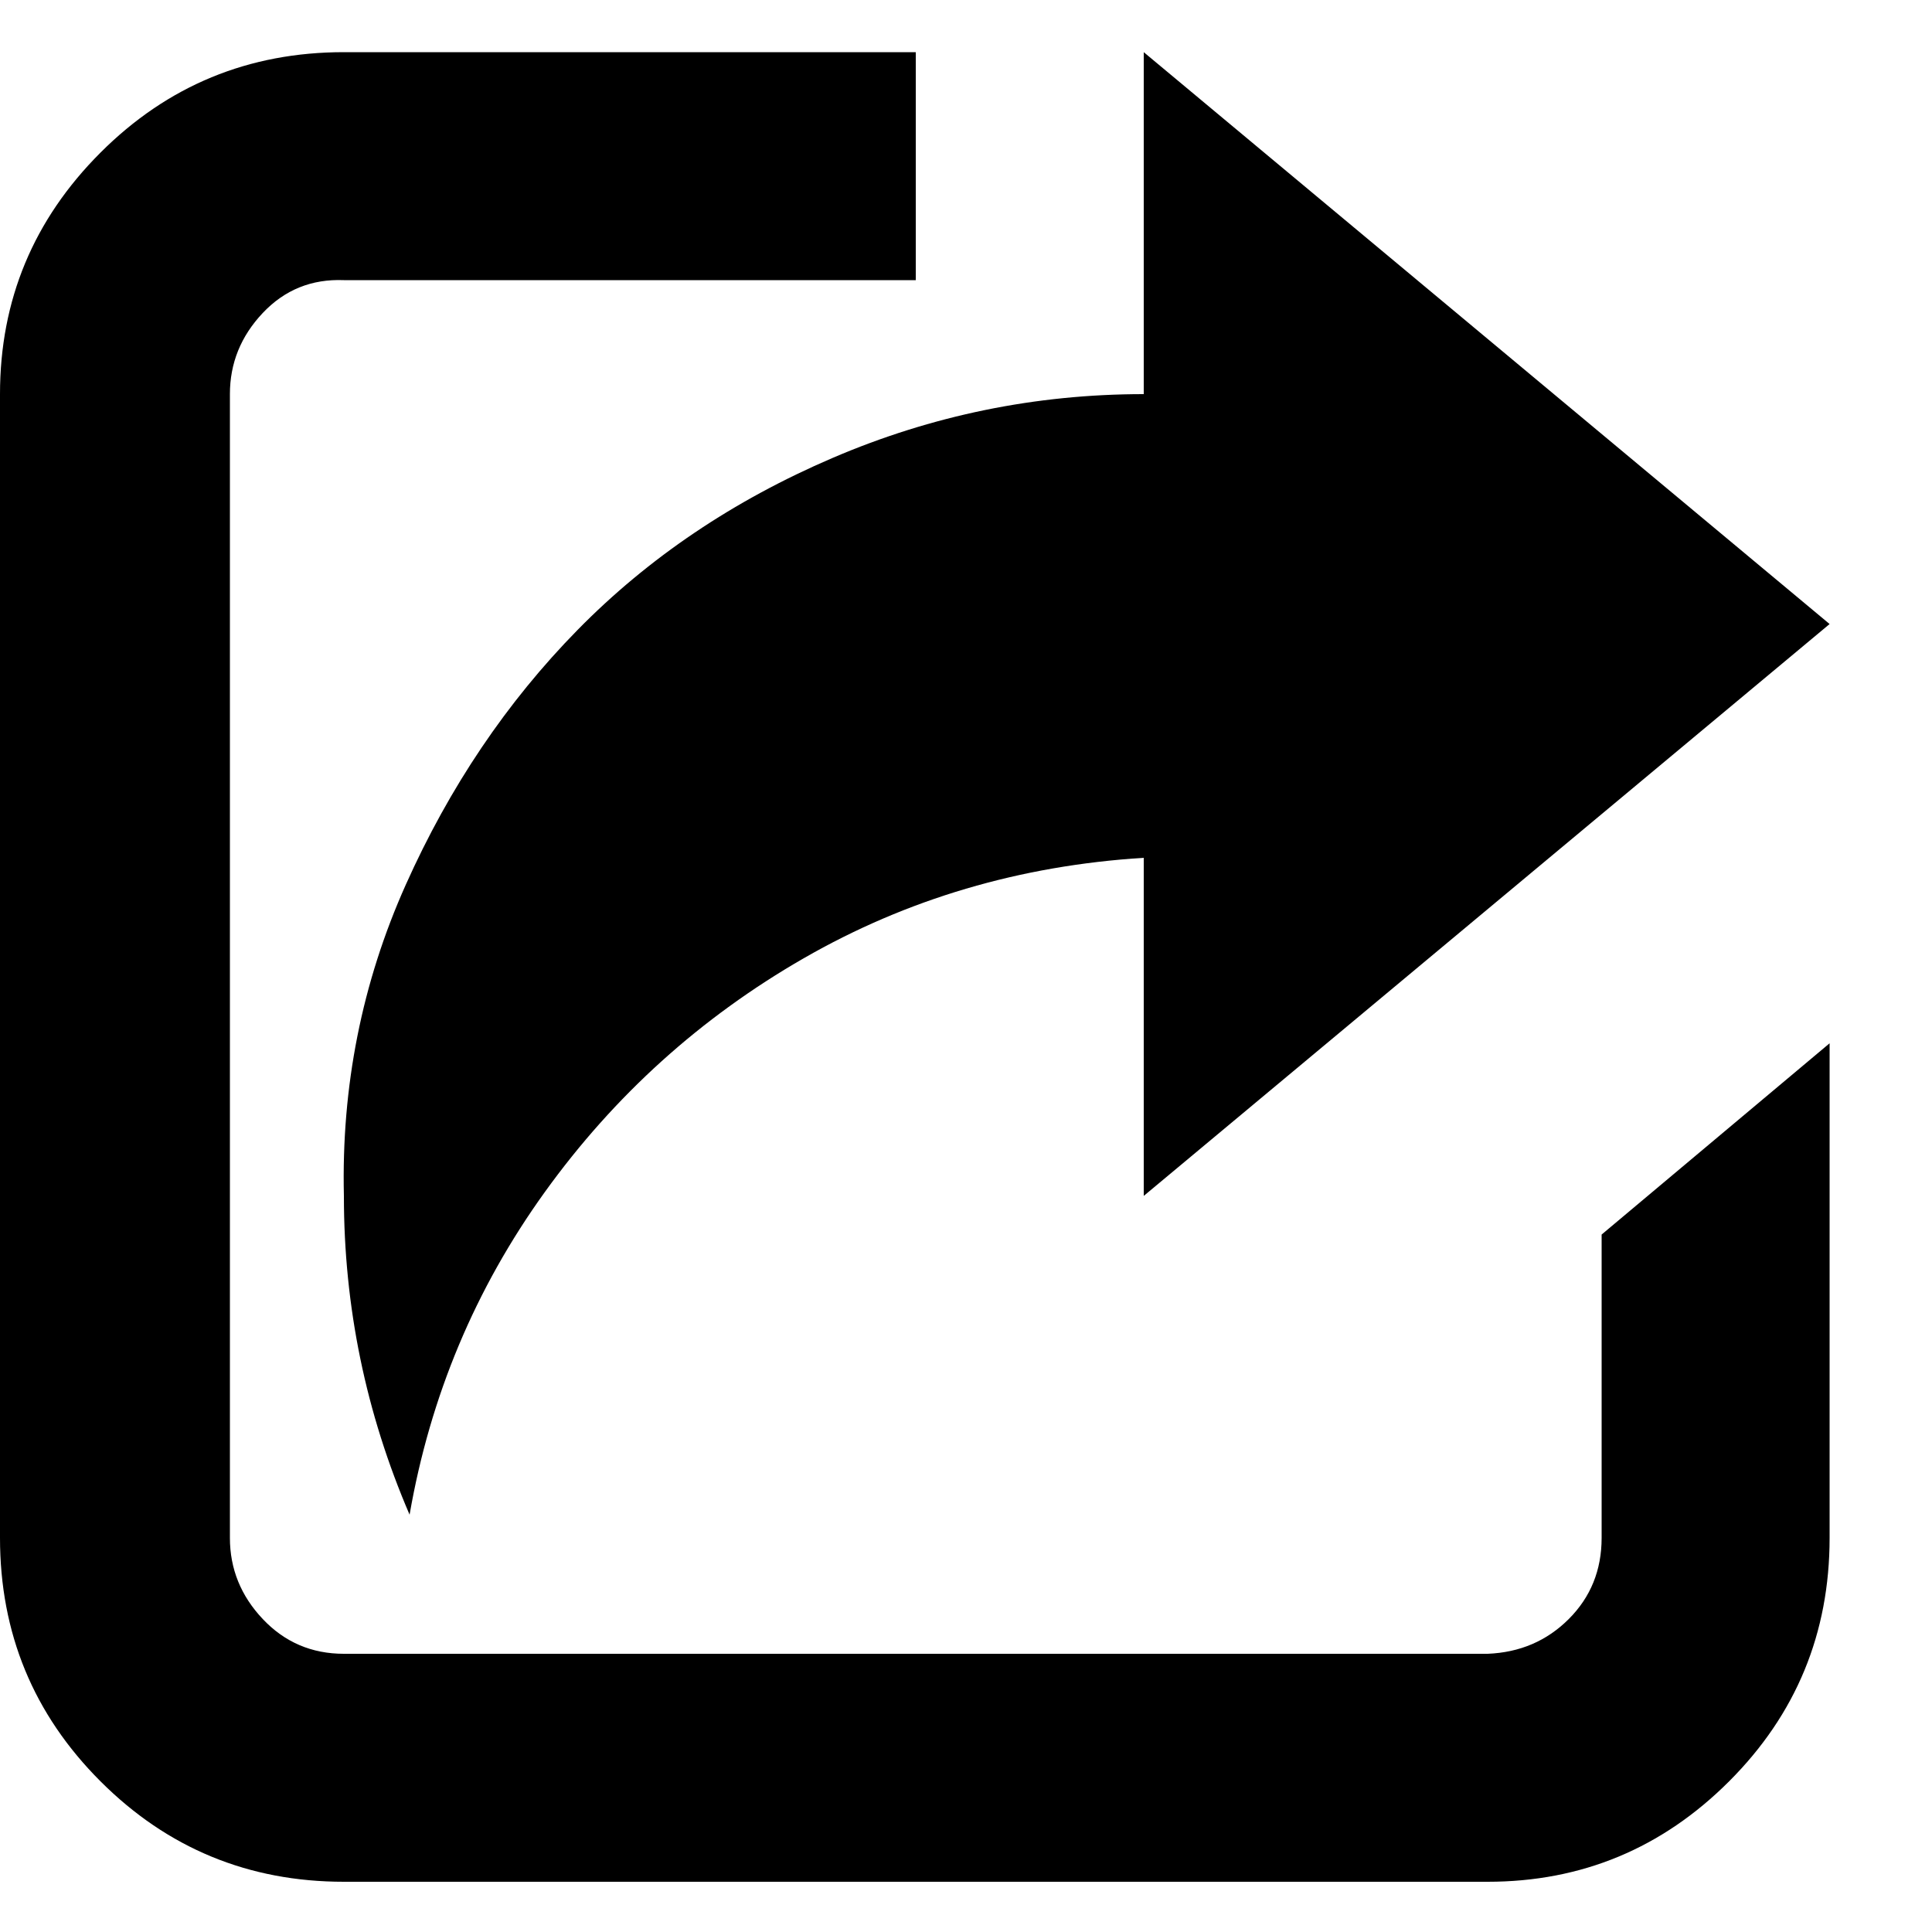
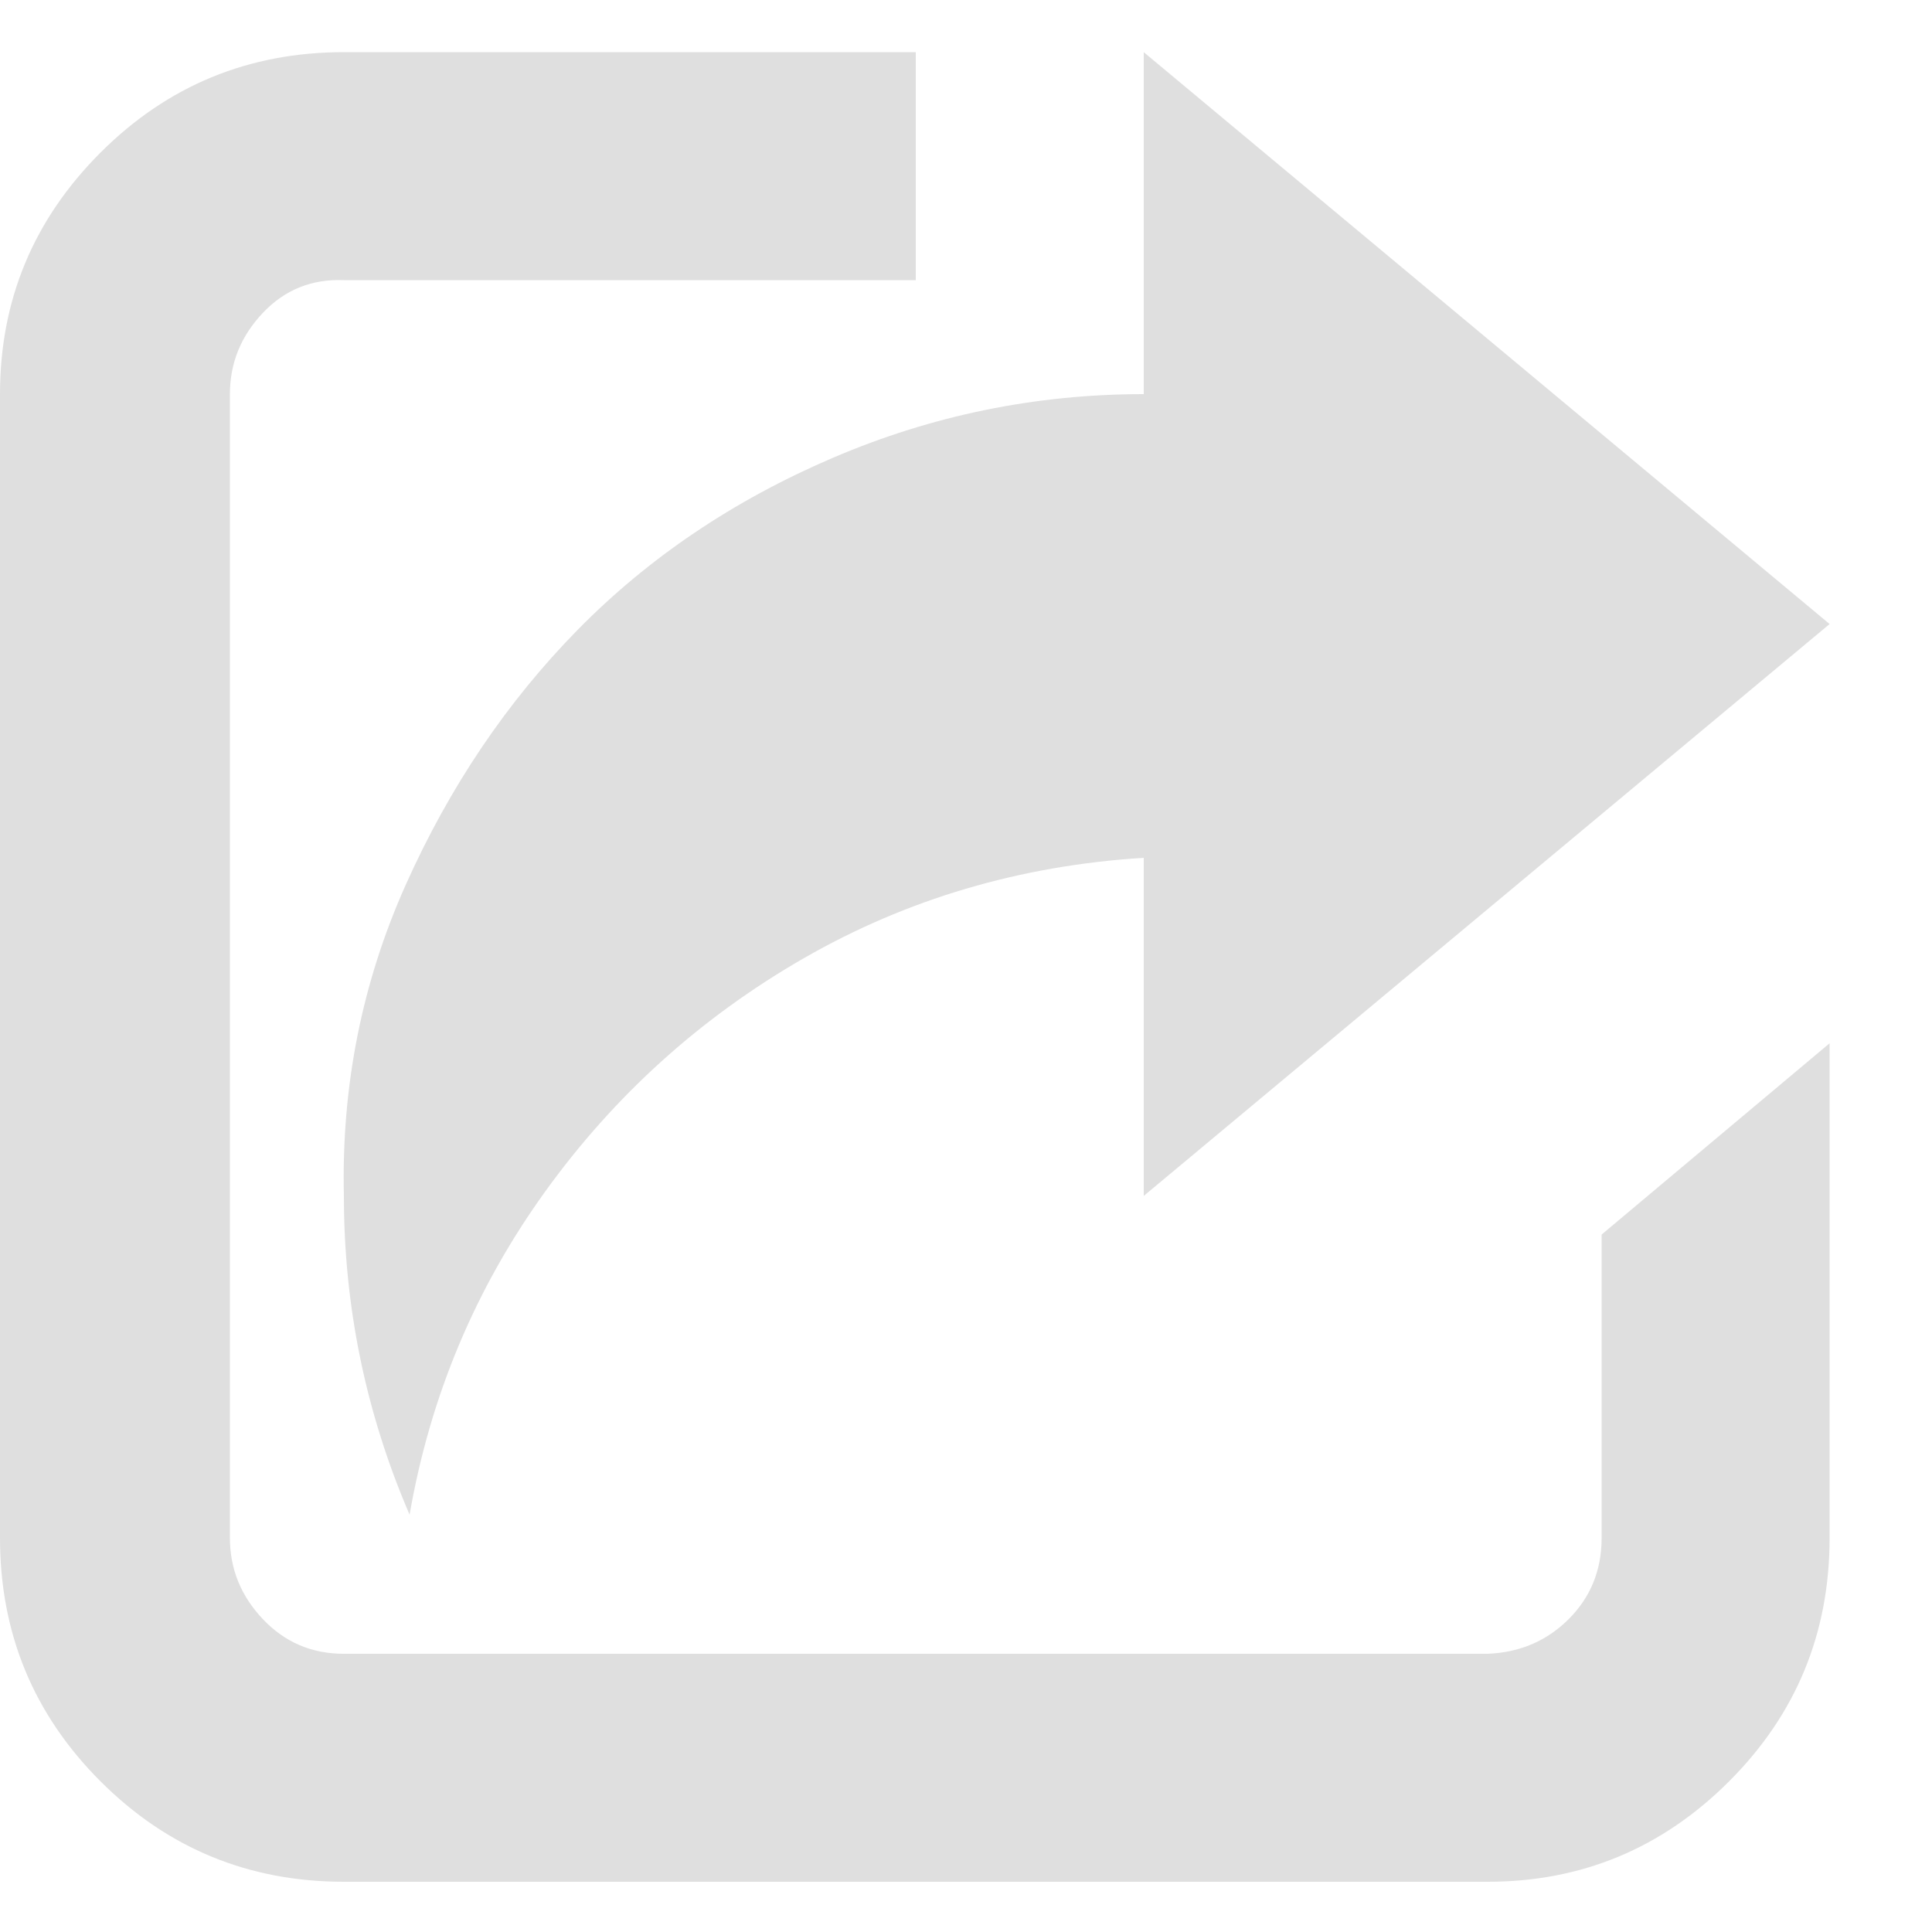
- <svg xmlns="http://www.w3.org/2000/svg" fill="#000000" width="800px" height="800px" viewBox="0 0 32 32" version="1.1">
+ <svg xmlns="http://www.w3.org/2000/svg" fill="#dfdfdf" width="24px" height="24px" viewBox="0 0 32 32" version="1.1">
  <path d="M0 25.472q0 2.368 1.664 4.032t4.032 1.664h18.944q2.336 0 4-1.664t1.664-4.032v-8.192l-3.776 3.168v5.024q0 0.8-0.544 1.344t-1.344 0.576h-18.944q-0.8 0-1.344-0.576t-0.544-1.344v-18.944q0-0.768 0.544-1.344t1.344-0.544h9.472v-3.776h-9.472q-2.368 0-4.032 1.664t-1.664 4v18.944zM5.696 19.808q0 2.752 1.088 5.28 0.512-2.944 2.24-5.344t4.288-3.872 5.632-1.664v5.6l11.36-9.472-11.36-9.472v5.664q-2.688 0-5.152 1.056t-4.224 2.848-2.848 4.224-1.024 5.152zM32 22.080v0 0 0z" />
</svg>
